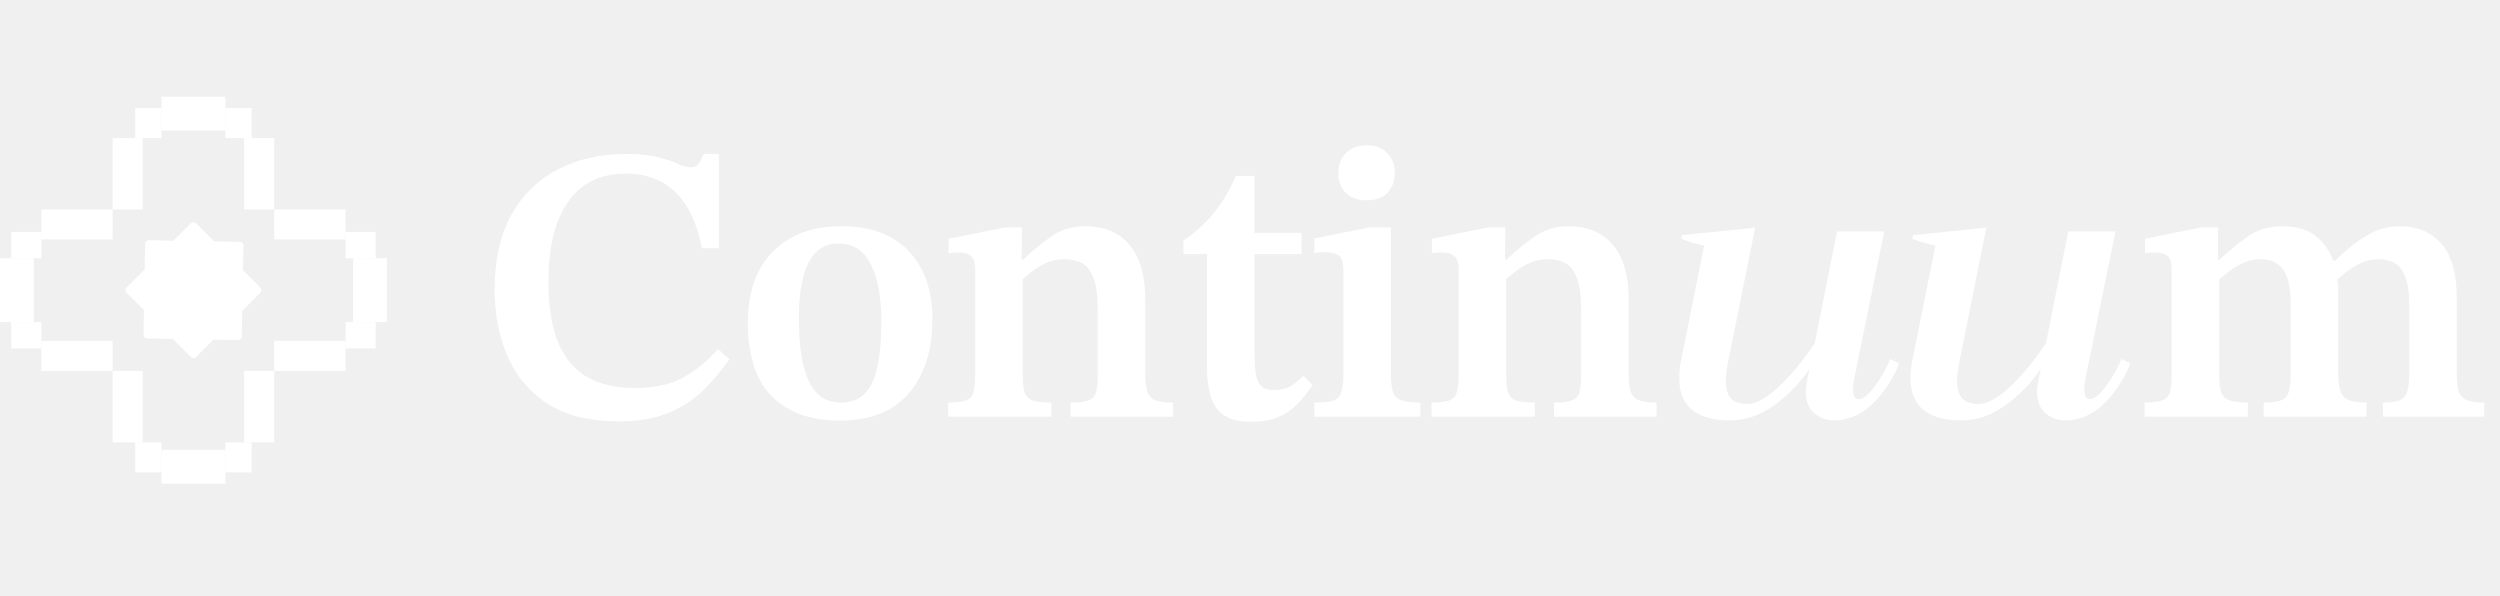
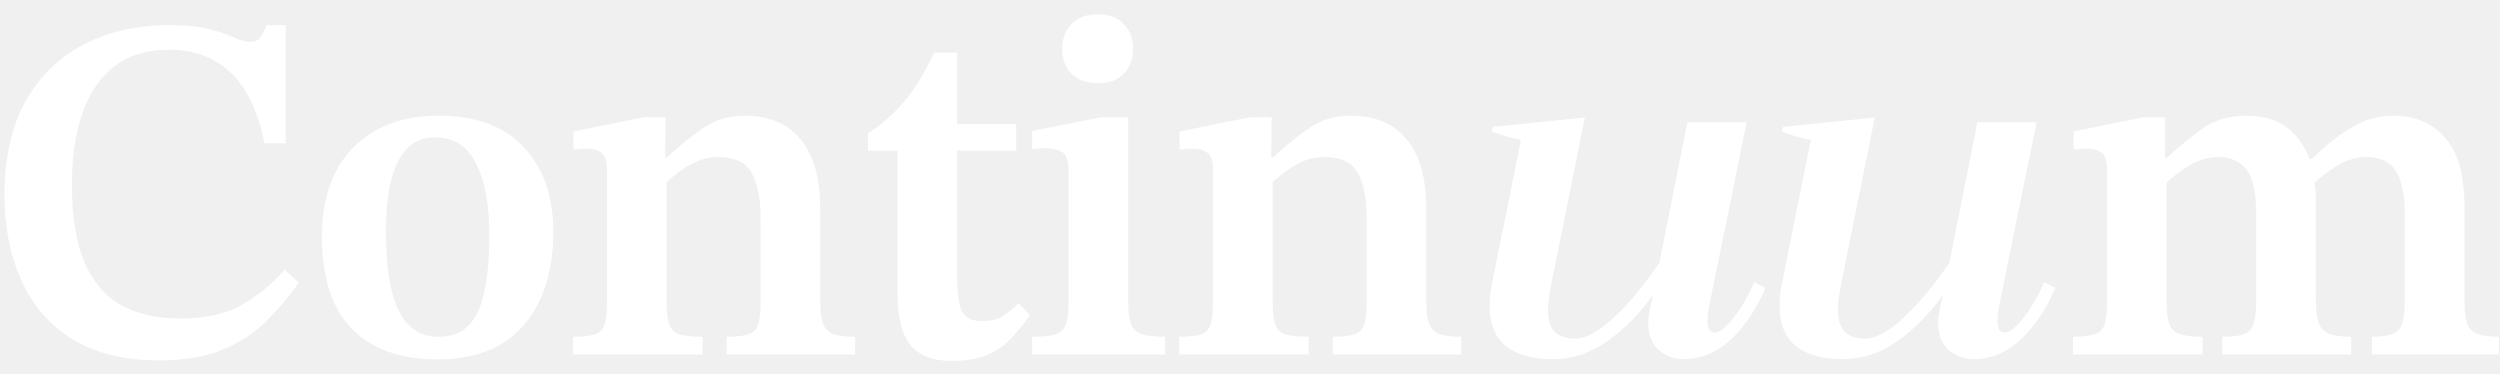
- <svg xmlns="http://www.w3.org/2000/svg" width="168" height="40" viewBox="0 0 168 40" fill="none">
-   <path d="M41.553 28.317C39.67 28.317 38.113 27.938 36.882 27.182C35.65 26.408 34.736 25.352 34.138 24.015C33.539 22.678 33.24 21.157 33.24 19.45C33.24 17.48 33.61 15.817 34.349 14.463C35.105 13.108 36.143 12.088 37.462 11.402C38.799 10.698 40.339 10.346 42.08 10.346C43.013 10.346 43.752 10.425 44.297 10.584C44.842 10.724 45.273 10.874 45.59 11.032C45.907 11.173 46.188 11.243 46.434 11.243C46.698 11.243 46.883 11.147 46.989 10.953C47.094 10.759 47.2 10.557 47.305 10.346H48.308V16.679H47.173C46.839 14.991 46.241 13.733 45.379 12.906C44.517 12.079 43.409 11.665 42.054 11.665C40.347 11.665 39.054 12.299 38.175 13.566C37.295 14.815 36.855 16.6 36.855 18.922C36.855 20.611 37.075 21.983 37.515 23.039C37.973 24.095 38.632 24.869 39.494 25.361C40.374 25.836 41.429 26.074 42.661 26.074C43.928 26.074 44.983 25.854 45.828 25.414C46.69 24.956 47.499 24.306 48.255 23.461L49.021 24.147C48.475 24.921 47.877 25.625 47.226 26.258C46.575 26.892 45.792 27.393 44.878 27.762C43.98 28.132 42.872 28.317 41.553 28.317ZM56.455 28.264C54.467 28.264 52.936 27.718 51.863 26.628C50.79 25.537 50.253 23.875 50.253 21.64C50.253 20.391 50.482 19.283 50.939 18.315C51.414 17.348 52.118 16.591 53.05 16.046C53.983 15.483 55.135 15.202 56.507 15.202C58.513 15.202 60.035 15.765 61.072 16.89C62.128 17.999 62.656 19.512 62.656 21.429C62.656 22.907 62.401 24.156 61.891 25.176C61.398 26.197 60.694 26.971 59.779 27.499C58.865 28.009 57.756 28.264 56.455 28.264ZM56.534 27.05C57.167 27.05 57.677 26.865 58.064 26.496C58.469 26.126 58.759 25.546 58.935 24.754C59.129 23.945 59.225 22.898 59.225 21.614C59.225 19.96 58.988 18.676 58.513 17.761C58.055 16.829 57.325 16.363 56.322 16.363C55.425 16.363 54.757 16.802 54.317 17.682C53.895 18.544 53.684 19.767 53.684 21.35C53.684 23.32 53.921 24.772 54.396 25.704C54.871 26.619 55.584 27.068 56.534 27.05ZM78.836 28H71.949V27.05C72.529 27.05 72.943 26.997 73.189 26.892C73.453 26.768 73.611 26.575 73.664 26.311C73.734 26.03 73.769 25.643 73.769 25.15V20.796C73.769 19.881 73.673 19.177 73.479 18.685C73.303 18.192 73.048 17.858 72.714 17.682C72.38 17.506 71.984 17.418 71.526 17.418C71.087 17.418 70.691 17.497 70.339 17.656C69.987 17.814 69.662 18.008 69.363 18.236C69.081 18.465 68.791 18.703 68.492 18.949L68.333 17.445H68.756C69.459 16.776 70.119 16.239 70.735 15.835C71.368 15.413 72.089 15.202 72.899 15.202C74.218 15.202 75.221 15.624 75.907 16.468C76.611 17.295 76.962 18.535 76.962 20.189V25.15C76.962 25.625 77.006 26.003 77.094 26.285C77.182 26.566 77.358 26.768 77.622 26.892C77.904 26.997 78.308 27.05 78.836 27.05V28ZM70.656 28H63.715V27.05C64.296 27.05 64.709 26.997 64.956 26.892C65.22 26.768 65.378 26.566 65.431 26.285C65.501 26.003 65.536 25.625 65.536 25.15V18.131C65.536 17.656 65.439 17.348 65.246 17.207C65.07 17.049 64.806 16.97 64.454 16.97C64.226 16.97 64.05 16.978 63.926 16.996C63.803 17.014 63.742 17.022 63.742 17.022V16.046L67.542 15.281H68.677L68.65 17.788L68.729 18.421V25.15C68.729 25.625 68.764 26.003 68.835 26.285C68.905 26.566 69.072 26.768 69.336 26.892C69.618 26.997 70.058 27.05 70.656 27.05V28ZM87.6 25.256L88.207 25.889C87.873 26.364 87.53 26.786 87.178 27.156C86.826 27.525 86.404 27.815 85.911 28.026C85.419 28.238 84.776 28.343 83.985 28.343C83.017 28.343 82.296 28.07 81.821 27.525C81.346 26.962 81.109 25.986 81.109 24.596V17.075H79.525V16.152C80.211 15.712 80.845 15.158 81.425 14.489C82.006 13.821 82.551 12.932 83.061 11.824H84.302V15.65H87.468V17.075H84.302V23.752C84.302 24.701 84.389 25.352 84.565 25.704C84.759 26.038 85.102 26.206 85.595 26.206C86.07 26.206 86.439 26.126 86.703 25.968C86.984 25.792 87.283 25.555 87.6 25.256ZM95.449 28H88.324V27.05C88.922 27.05 89.353 27.006 89.617 26.918C89.881 26.812 90.056 26.619 90.144 26.337C90.233 26.056 90.276 25.669 90.276 25.176V18.21C90.276 17.629 90.162 17.277 89.933 17.154C89.705 17.014 89.397 16.943 89.01 16.943C88.834 16.943 88.675 16.952 88.535 16.97C88.394 16.987 88.324 16.996 88.324 16.996V16.02L92.044 15.281H93.469V25.124C93.469 25.634 93.513 26.03 93.601 26.311C93.689 26.593 93.874 26.786 94.156 26.892C94.437 26.997 94.868 27.05 95.449 27.05V28ZM91.833 13.46C91.253 13.46 90.787 13.293 90.435 12.959C90.1 12.607 89.933 12.158 89.933 11.613C89.933 11.085 90.1 10.645 90.435 10.293C90.769 9.941 91.235 9.766 91.833 9.766C92.449 9.766 92.915 9.941 93.232 10.293C93.566 10.628 93.733 11.067 93.733 11.613C93.733 12.158 93.566 12.607 93.232 12.959C92.915 13.293 92.449 13.46 91.833 13.46ZM111.321 28H104.433V27.05C105.014 27.05 105.427 26.997 105.673 26.892C105.937 26.768 106.096 26.575 106.148 26.311C106.219 26.03 106.254 25.643 106.254 25.15V20.796C106.254 19.881 106.157 19.177 105.964 18.685C105.788 18.192 105.533 17.858 105.198 17.682C104.864 17.506 104.468 17.418 104.011 17.418C103.571 17.418 103.175 17.497 102.824 17.656C102.472 17.814 102.146 18.008 101.847 18.236C101.566 18.465 101.275 18.703 100.976 18.949L100.818 17.445H101.24C101.944 16.776 102.604 16.239 103.219 15.835C103.853 15.413 104.574 15.202 105.383 15.202C106.703 15.202 107.705 15.624 108.392 16.468C109.095 17.295 109.447 18.535 109.447 20.189V25.15C109.447 25.625 109.491 26.003 109.579 26.285C109.667 26.566 109.843 26.768 110.107 26.892C110.388 26.997 110.793 27.05 111.321 27.05V28ZM103.14 28H96.2V27.05C96.781 27.05 97.194 26.997 97.44 26.892C97.704 26.768 97.862 26.566 97.915 26.285C97.986 26.003 98.021 25.625 98.021 25.15V18.131C98.021 17.656 97.924 17.348 97.731 17.207C97.555 17.049 97.291 16.97 96.939 16.97C96.71 16.97 96.534 16.978 96.411 16.996C96.288 17.014 96.226 17.022 96.226 17.022V16.046L100.026 15.281H101.161L101.135 17.788L101.214 18.421V25.15C101.214 25.625 101.249 26.003 101.319 26.285C101.39 26.566 101.557 26.768 101.821 26.892C102.102 26.997 102.542 27.05 103.14 27.05V28ZM127.622 24.425C127.172 25.525 126.564 26.442 125.797 27.175C125.031 27.892 124.189 28.25 123.272 28.25C122.739 28.25 122.281 28.083 121.897 27.75C121.531 27.417 121.347 26.942 121.347 26.325C121.347 26.108 121.372 25.875 121.422 25.625L121.597 24.8C120.914 25.783 120.106 26.608 119.172 27.275C118.256 27.925 117.281 28.25 116.247 28.25C115.147 28.25 114.306 28.017 113.722 27.55C113.139 27.083 112.847 26.367 112.847 25.4C112.847 24.967 112.889 24.567 112.972 24.2L114.522 16.5C114.056 16.417 113.539 16.267 112.972 16.05L113.022 15.8L117.947 15.3L116.172 24.1C116.039 24.733 115.972 25.225 115.972 25.575C115.972 26.125 116.089 26.525 116.322 26.775C116.572 27.025 116.939 27.15 117.422 27.15C117.989 27.15 118.672 26.783 119.472 26.05C120.289 25.3 121.114 24.308 121.947 23.075L123.447 15.55H126.622L124.597 25.475C124.547 25.725 124.522 25.958 124.522 26.175C124.522 26.608 124.647 26.825 124.897 26.825C125.181 26.825 125.539 26.542 125.972 25.975C126.406 25.392 126.756 24.775 127.022 24.125L127.622 24.425ZM143.162 24.425C142.712 25.525 142.104 26.442 141.337 27.175C140.571 27.892 139.729 28.25 138.812 28.25C138.279 28.25 137.821 28.083 137.437 27.75C137.071 27.417 136.887 26.942 136.887 26.325C136.887 26.108 136.912 25.875 136.962 25.625L137.137 24.8C136.454 25.783 135.646 26.608 134.712 27.275C133.796 27.925 132.821 28.25 131.787 28.25C130.687 28.25 129.846 28.017 129.262 27.55C128.679 27.083 128.387 26.367 128.387 25.4C128.387 24.967 128.429 24.567 128.512 24.2L130.062 16.5C129.596 16.417 129.079 16.267 128.512 16.05L128.562 15.8L133.487 15.3L131.712 24.1C131.579 24.733 131.512 25.225 131.512 25.575C131.512 26.125 131.629 26.525 131.862 26.775C132.112 27.025 132.479 27.15 132.962 27.15C133.529 27.15 134.212 26.783 135.012 26.05C135.829 25.3 136.654 24.308 137.487 23.075L138.987 15.55H142.162L140.137 25.475C140.087 25.725 140.062 25.958 140.062 26.175C140.062 26.608 140.187 26.825 140.437 26.825C140.721 26.825 141.079 26.542 141.512 25.975C141.946 25.392 142.296 24.775 142.562 24.125L143.162 24.425ZM159.026 28H152.112V27.05C152.675 27.05 153.08 26.997 153.326 26.892C153.59 26.768 153.757 26.557 153.827 26.258C153.898 25.959 153.933 25.546 153.933 25.018V20.479C153.933 19.283 153.748 18.474 153.379 18.052C153.027 17.629 152.543 17.418 151.927 17.418C151.523 17.418 151.136 17.497 150.766 17.656C150.414 17.814 150.08 18.016 149.763 18.263C149.447 18.491 149.156 18.746 148.893 19.028L148.708 17.445H149.156C149.79 16.864 150.423 16.345 151.056 15.888C151.707 15.43 152.49 15.202 153.405 15.202C154.425 15.202 155.226 15.474 155.806 16.02C156.405 16.565 156.8 17.304 156.994 18.236C157.029 18.43 157.055 18.632 157.073 18.843C157.108 19.054 157.126 19.265 157.126 19.477V25.018C157.126 25.528 157.17 25.933 157.258 26.232C157.346 26.531 157.522 26.742 157.786 26.865C158.049 26.988 158.463 27.05 159.026 27.05V28ZM151.056 28H144.116V27.05C144.679 27.05 145.084 26.997 145.33 26.892C145.594 26.786 145.761 26.593 145.832 26.311C145.902 26.03 145.937 25.643 145.937 25.15V18.157C145.937 17.665 145.849 17.348 145.673 17.207C145.497 17.049 145.225 16.97 144.855 16.97C144.626 16.97 144.451 16.978 144.327 16.996C144.204 17.014 144.143 17.022 144.143 17.022V16.046L147.916 15.281H149.051V17.788L149.13 18.447V25.203C149.13 25.678 149.174 26.056 149.262 26.337C149.35 26.601 149.526 26.786 149.79 26.892C150.071 26.997 150.493 27.05 151.056 27.05V28ZM166.942 28H160.134V27.05C160.679 27.05 161.075 26.988 161.322 26.865C161.568 26.725 161.726 26.505 161.797 26.206C161.867 25.907 161.902 25.511 161.902 25.018V20.532C161.902 19.723 161.814 19.09 161.638 18.632C161.48 18.175 161.242 17.858 160.926 17.682C160.627 17.506 160.266 17.418 159.844 17.418C159.281 17.418 158.735 17.585 158.208 17.92C157.698 18.236 157.24 18.597 156.836 19.002L156.492 17.524H156.915C157.601 16.838 158.296 16.284 158.999 15.861C159.703 15.421 160.46 15.202 161.269 15.202C162.43 15.202 163.353 15.589 164.04 16.363C164.743 17.137 165.095 18.368 165.095 20.057V25.018C165.095 25.511 165.13 25.915 165.201 26.232C165.289 26.531 165.465 26.742 165.728 26.865C165.992 26.988 166.397 27.05 166.942 27.05V28Z" fill="white" />
-   <rect x="8.33" y="19.5" width="6.604" height="6.604" rx="0.252" transform="rotate(-45 8.33008 19.5)" fill="white" />
-   <rect x="9.64" y="22.742" width="6.604" height="6.604" rx="0.252" transform="rotate(-88.9708 9.63965 22.7422)" fill="white" />
-   <path d="M13.579 8.772L15.146 8.772V6.5H10.854V8.772L13.579 8.772Z" fill="white" />
-   <path d="M15.146 7.257H16.913V9.277H15.146V7.257Z" fill="white" />
-   <path d="M9.087 7.257H10.854V9.277H9.087V7.257Z" fill="white" />
-   <path d="M9.593 11.675V9.277H7.573V14.073H9.593V11.675Z" fill="white" />
-   <path d="M18.428 11.675V9.277H16.408V14.073H18.428V11.675Z" fill="white" />
-   <path d="M2.272 18.921L2.272 17.354H0L0 21.645H2.272L2.272 18.921Z" fill="white" />
-   <path d="M0.757 17.355L0.757 15.588H2.776V17.355H0.757Z" fill="white" />
-   <path d="M0.757 23.413L0.757 21.646H2.776V23.413H0.757Z" fill="white" />
-   <path d="M5.176 22.908H2.777V24.927H7.573V22.908H5.176Z" fill="white" />
-   <path d="M5.176 14.073H2.777V16.092H7.573V14.073H5.176Z" fill="white" />
-   <path d="M13.579 30.228L15.146 30.228V32.5H10.854V30.228L13.579 30.228Z" fill="white" />
-   <path d="M15.146 31.743H16.913V29.723H15.146V31.743Z" fill="white" />
-   <path d="M9.087 31.743H10.854V29.723H9.087V31.743Z" fill="white" />
-   <path d="M9.593 27.325V29.723H7.573V24.927H9.593V27.325Z" fill="white" />
-   <path d="M18.428 27.325V29.723H16.408V24.927H18.428V27.325Z" fill="white" />
-   <path d="M23.728 18.921L23.728 17.354H26V21.645H23.728L23.728 18.921Z" fill="white" />
-   <path d="M25.243 17.355V15.588H23.224V17.355H25.243Z" fill="white" />
-   <path d="M25.243 23.413V21.646H23.224V23.413H25.243Z" fill="white" />
-   <path d="M20.824 22.908H23.223V24.927H18.427V22.908H20.824Z" fill="white" />
-   <path d="M20.824 14.073H23.223V16.092H18.427V14.073H20.824Z" fill="white" />
+ <svg xmlns="http://www.w3.org/2000/svg" width="134" height="20" viewBox="0 0 134 20" fill="none">
+   <path d="M8.553 19.317C6.67 19.317 5.113 18.938 3.882 18.182C2.65 17.408 1.736 16.352 1.137 15.015C0.539 13.678 0.24 12.157 0.24 10.45C0.24 8.48 0.61 6.817 1.349 5.463C2.105 4.108 3.143 3.088 4.462 2.402C5.799 1.698 7.339 1.346 9.08 1.346C10.013 1.346 10.752 1.425 11.297 1.584C11.842 1.724 12.273 1.874 12.59 2.032C12.907 2.173 13.188 2.243 13.434 2.243C13.698 2.243 13.883 2.147 13.989 1.953C14.094 1.76 14.2 1.557 14.305 1.346H15.308V7.679H14.173C13.839 5.99 13.241 4.733 12.379 3.906C11.517 3.079 10.409 2.666 9.054 2.666C7.348 2.666 6.055 3.299 5.175 4.566C4.295 5.815 3.855 7.6 3.855 9.922C3.855 11.611 4.075 12.983 4.515 14.039C4.973 15.095 5.632 15.869 6.494 16.361C7.374 16.836 8.429 17.074 9.661 17.074C10.928 17.074 11.983 16.854 12.828 16.414C13.69 15.957 14.499 15.306 15.255 14.461L16.021 15.147C15.475 15.921 14.877 16.625 14.226 17.258C13.575 17.892 12.792 18.393 11.878 18.762C10.98 19.132 9.872 19.317 8.553 19.317ZM23.454 19.264C21.466 19.264 19.936 18.718 18.863 17.628C17.79 16.537 17.253 14.875 17.253 12.64C17.253 11.391 17.482 10.283 17.939 9.315C18.414 8.348 19.118 7.591 20.05 7.046C20.983 6.483 22.135 6.202 23.507 6.202C25.513 6.202 27.035 6.765 28.073 7.89C29.128 8.999 29.656 10.512 29.656 12.429C29.656 13.907 29.401 15.156 28.89 16.176C28.398 17.197 27.694 17.971 26.779 18.499C25.865 19.009 24.756 19.264 23.454 19.264ZM23.534 18.05C24.167 18.05 24.677 17.865 25.064 17.496C25.469 17.126 25.759 16.546 25.935 15.754C26.128 14.945 26.225 13.898 26.225 12.614C26.225 10.96 25.988 9.676 25.513 8.761C25.055 7.829 24.325 7.363 23.323 7.363C22.425 7.363 21.757 7.803 21.317 8.682C20.895 9.544 20.684 10.767 20.684 12.35C20.684 14.32 20.921 15.772 21.396 16.704C21.871 17.619 22.584 18.068 23.534 18.05ZM45.836 19H38.949V18.05C39.529 18.05 39.943 17.997 40.189 17.892C40.453 17.768 40.611 17.575 40.664 17.311C40.734 17.03 40.769 16.643 40.769 16.15V11.796C40.769 10.881 40.673 10.178 40.479 9.685C40.303 9.192 40.048 8.858 39.714 8.682C39.38 8.506 38.984 8.418 38.526 8.418C38.087 8.418 37.691 8.497 37.339 8.656C36.987 8.814 36.662 9.008 36.363 9.236C36.081 9.465 35.791 9.702 35.492 9.949L35.333 8.445H35.756C36.459 7.776 37.119 7.24 37.735 6.835C38.368 6.413 39.089 6.202 39.899 6.202C41.218 6.202 42.221 6.624 42.907 7.468C43.611 8.295 43.962 9.535 43.962 11.189V16.15C43.962 16.625 44.006 17.003 44.094 17.285C44.182 17.566 44.358 17.768 44.622 17.892C44.904 17.997 45.308 18.05 45.836 18.05V19ZM37.656 19H30.715V18.05C31.296 18.05 31.709 17.997 31.956 17.892C32.22 17.768 32.378 17.566 32.431 17.285C32.501 17.003 32.536 16.625 32.536 16.15V9.131C32.536 8.656 32.44 8.348 32.246 8.207C32.07 8.049 31.806 7.97 31.454 7.97C31.226 7.97 31.05 7.978 30.927 7.996C30.803 8.014 30.742 8.022 30.742 8.022V7.046L34.542 6.281H35.676L35.65 8.788L35.729 9.421V16.15C35.729 16.625 35.764 17.003 35.835 17.285C35.905 17.566 36.072 17.768 36.336 17.892C36.618 17.997 37.057 18.05 37.656 18.05V19ZM54.6 16.256L55.207 16.889C54.873 17.364 54.53 17.786 54.178 18.156C53.826 18.525 53.404 18.815 52.911 19.026C52.419 19.238 51.776 19.343 50.985 19.343C50.017 19.343 49.296 19.07 48.821 18.525C48.346 17.962 48.108 16.986 48.108 15.596V8.075H46.525V7.152C47.211 6.712 47.845 6.158 48.425 5.489C49.006 4.821 49.551 3.932 50.061 2.824H51.301V6.65H54.468V8.075H51.301V14.752C51.301 15.701 51.389 16.352 51.565 16.704C51.759 17.038 52.102 17.206 52.595 17.206C53.069 17.206 53.439 17.126 53.703 16.968C53.984 16.792 54.283 16.555 54.6 16.256ZM62.449 19H55.324V18.05C55.922 18.05 56.353 18.006 56.617 17.918C56.881 17.812 57.056 17.619 57.145 17.337C57.233 17.056 57.276 16.669 57.276 16.176V9.21C57.276 8.629 57.162 8.277 56.933 8.154C56.705 8.014 56.397 7.943 56.01 7.943C55.834 7.943 55.675 7.952 55.535 7.97C55.394 7.987 55.324 7.996 55.324 7.996V7.02L59.044 6.281H60.469V16.124C60.469 16.634 60.513 17.03 60.601 17.311C60.689 17.593 60.874 17.786 61.156 17.892C61.437 17.997 61.868 18.05 62.449 18.05V19ZM58.833 4.46C58.253 4.46 57.787 4.293 57.435 3.959C57.1 3.607 56.933 3.158 56.933 2.613C56.933 2.085 57.1 1.645 57.435 1.293C57.769 0.941 58.235 0.766 58.833 0.766C59.449 0.766 59.915 0.941 60.232 1.293C60.566 1.628 60.733 2.067 60.733 2.613C60.733 3.158 60.566 3.607 60.232 3.959C59.915 4.293 59.449 4.46 58.833 4.46ZM78.321 19H71.433V18.05C72.014 18.05 72.427 17.997 72.674 17.892C72.937 17.768 73.096 17.575 73.148 17.311C73.219 17.03 73.254 16.643 73.254 16.15V11.796C73.254 10.881 73.157 10.178 72.964 9.685C72.788 9.192 72.533 8.858 72.198 8.682C71.864 8.506 71.468 8.418 71.011 8.418C70.571 8.418 70.175 8.497 69.823 8.656C69.472 8.814 69.146 9.008 68.847 9.236C68.566 9.465 68.275 9.702 67.976 9.949L67.818 8.445H68.24C68.944 7.776 69.604 7.24 70.219 6.835C70.853 6.413 71.574 6.202 72.383 6.202C73.703 6.202 74.705 6.624 75.391 7.468C76.095 8.295 76.447 9.535 76.447 11.189V16.15C76.447 16.625 76.491 17.003 76.579 17.285C76.667 17.566 76.843 17.768 77.107 17.892C77.388 17.997 77.793 18.05 78.321 18.05V19ZM70.14 19H63.2V18.05C63.781 18.05 64.194 17.997 64.44 17.892C64.704 17.768 64.862 17.566 64.915 17.285C64.986 17.003 65.021 16.625 65.021 16.15V9.131C65.021 8.656 64.924 8.348 64.731 8.207C64.555 8.049 64.291 7.97 63.939 7.97C63.71 7.97 63.534 7.978 63.411 7.996C63.288 8.014 63.226 8.022 63.226 8.022V7.046L67.026 6.281H68.161L68.135 8.788L68.214 9.421V16.15C68.214 16.625 68.249 17.003 68.319 17.285C68.39 17.566 68.557 17.768 68.821 17.892C69.102 17.997 69.542 18.05 70.14 18.05V19ZM94.622 15.425C94.172 16.525 93.564 17.442 92.797 18.175C92.031 18.892 91.189 19.25 90.272 19.25C89.739 19.25 89.281 19.083 88.897 18.75C88.531 18.417 88.347 17.942 88.347 17.325C88.347 17.108 88.372 16.875 88.422 16.625L88.597 15.8C87.914 16.783 87.106 17.608 86.172 18.275C85.256 18.925 84.281 19.25 83.247 19.25C82.147 19.25 81.306 19.017 80.722 18.55C80.139 18.083 79.847 17.367 79.847 16.4C79.847 15.967 79.889 15.567 79.972 15.2L81.522 7.5C81.056 7.417 80.539 7.267 79.972 7.05L80.022 6.8L84.947 6.3L83.172 15.1C83.039 15.733 82.972 16.225 82.972 16.575C82.972 17.125 83.089 17.525 83.322 17.775C83.572 18.025 83.939 18.15 84.422 18.15C84.989 18.15 85.672 17.783 86.472 17.05C87.289 16.3 88.114 15.308 88.947 14.075L90.447 6.55H93.622L91.597 16.475C91.547 16.725 91.522 16.958 91.522 17.175C91.522 17.608 91.647 17.825 91.897 17.825C92.181 17.825 92.539 17.542 92.972 16.975C93.406 16.392 93.756 15.775 94.022 15.125L94.622 15.425ZM110.162 15.425C109.712 16.525 109.104 17.442 108.337 18.175C107.571 18.892 106.729 19.25 105.812 19.25C105.279 19.25 104.821 19.083 104.437 18.75C104.071 18.417 103.887 17.942 103.887 17.325C103.887 17.108 103.912 16.875 103.962 16.625L104.137 15.8C103.454 16.783 102.646 17.608 101.712 18.275C100.796 18.925 99.821 19.25 98.787 19.25C97.687 19.25 96.846 19.017 96.262 18.55C95.679 18.083 95.387 17.367 95.387 16.4C95.387 15.967 95.429 15.567 95.512 15.2L97.062 7.5C96.596 7.417 96.079 7.267 95.512 7.05L95.562 6.8L100.487 6.3L98.712 15.1C98.579 15.733 98.512 16.225 98.512 16.575C98.512 17.125 98.629 17.525 98.862 17.775C99.112 18.025 99.479 18.15 99.962 18.15C100.529 18.15 101.212 17.783 102.012 17.05C102.829 16.3 103.654 15.308 104.487 14.075L105.987 6.55H109.162L107.137 16.475C107.087 16.725 107.062 16.958 107.062 17.175C107.062 17.608 107.187 17.825 107.437 17.825C107.721 17.825 108.079 17.542 108.512 16.975C108.946 16.392 109.296 15.775 109.562 15.125L110.162 15.425ZM126.026 19H119.112V18.05C119.675 18.05 120.08 17.997 120.326 17.892C120.59 17.768 120.757 17.557 120.827 17.258C120.898 16.959 120.933 16.546 120.933 16.018V11.479C120.933 10.283 120.748 9.474 120.379 9.052C120.027 8.629 119.543 8.418 118.927 8.418C118.523 8.418 118.136 8.497 117.766 8.656C117.414 8.814 117.08 9.016 116.763 9.263C116.447 9.491 116.156 9.746 115.893 10.028L115.708 8.445H116.156C116.79 7.864 117.423 7.345 118.056 6.888C118.707 6.43 119.49 6.202 120.405 6.202C121.425 6.202 122.226 6.474 122.806 7.02C123.405 7.565 123.8 8.304 123.994 9.236C124.029 9.43 124.055 9.632 124.073 9.843C124.108 10.054 124.126 10.265 124.126 10.476V16.018C124.126 16.528 124.17 16.933 124.258 17.232C124.346 17.531 124.522 17.742 124.786 17.865C125.049 17.988 125.463 18.05 126.026 18.05V19ZM118.056 19H111.116V18.05C111.679 18.05 112.084 17.997 112.33 17.892C112.594 17.786 112.761 17.593 112.832 17.311C112.902 17.03 112.937 16.643 112.937 16.15V9.157C112.937 8.665 112.849 8.348 112.673 8.207C112.497 8.049 112.225 7.97 111.855 7.97C111.626 7.97 111.451 7.978 111.327 7.996C111.204 8.014 111.143 8.022 111.143 8.022V7.046L114.916 6.281H116.051V8.788L116.13 9.447V16.203C116.13 16.678 116.174 17.056 116.262 17.337C116.35 17.601 116.526 17.786 116.79 17.892C117.071 17.997 117.493 18.05 118.056 18.05V19ZM133.942 19H127.134V18.05C127.679 18.05 128.075 17.988 128.322 17.865C128.568 17.725 128.726 17.505 128.797 17.206C128.867 16.907 128.902 16.511 128.902 16.018V11.532C128.902 10.723 128.814 10.089 128.638 9.632C128.48 9.175 128.242 8.858 127.926 8.682C127.627 8.506 127.266 8.418 126.844 8.418C126.281 8.418 125.735 8.585 125.208 8.92C124.698 9.236 124.24 9.597 123.836 10.002L123.492 8.524H123.915C124.601 7.838 125.296 7.284 125.999 6.861C126.703 6.421 127.46 6.202 128.269 6.202C129.43 6.202 130.353 6.589 131.04 7.363C131.743 8.137 132.095 9.368 132.095 11.057V16.018C132.095 16.511 132.13 16.915 132.201 17.232C132.289 17.531 132.465 17.742 132.728 17.865C132.992 17.988 133.397 18.05 133.942 18.05V19Z" fill="white" />
</svg>
